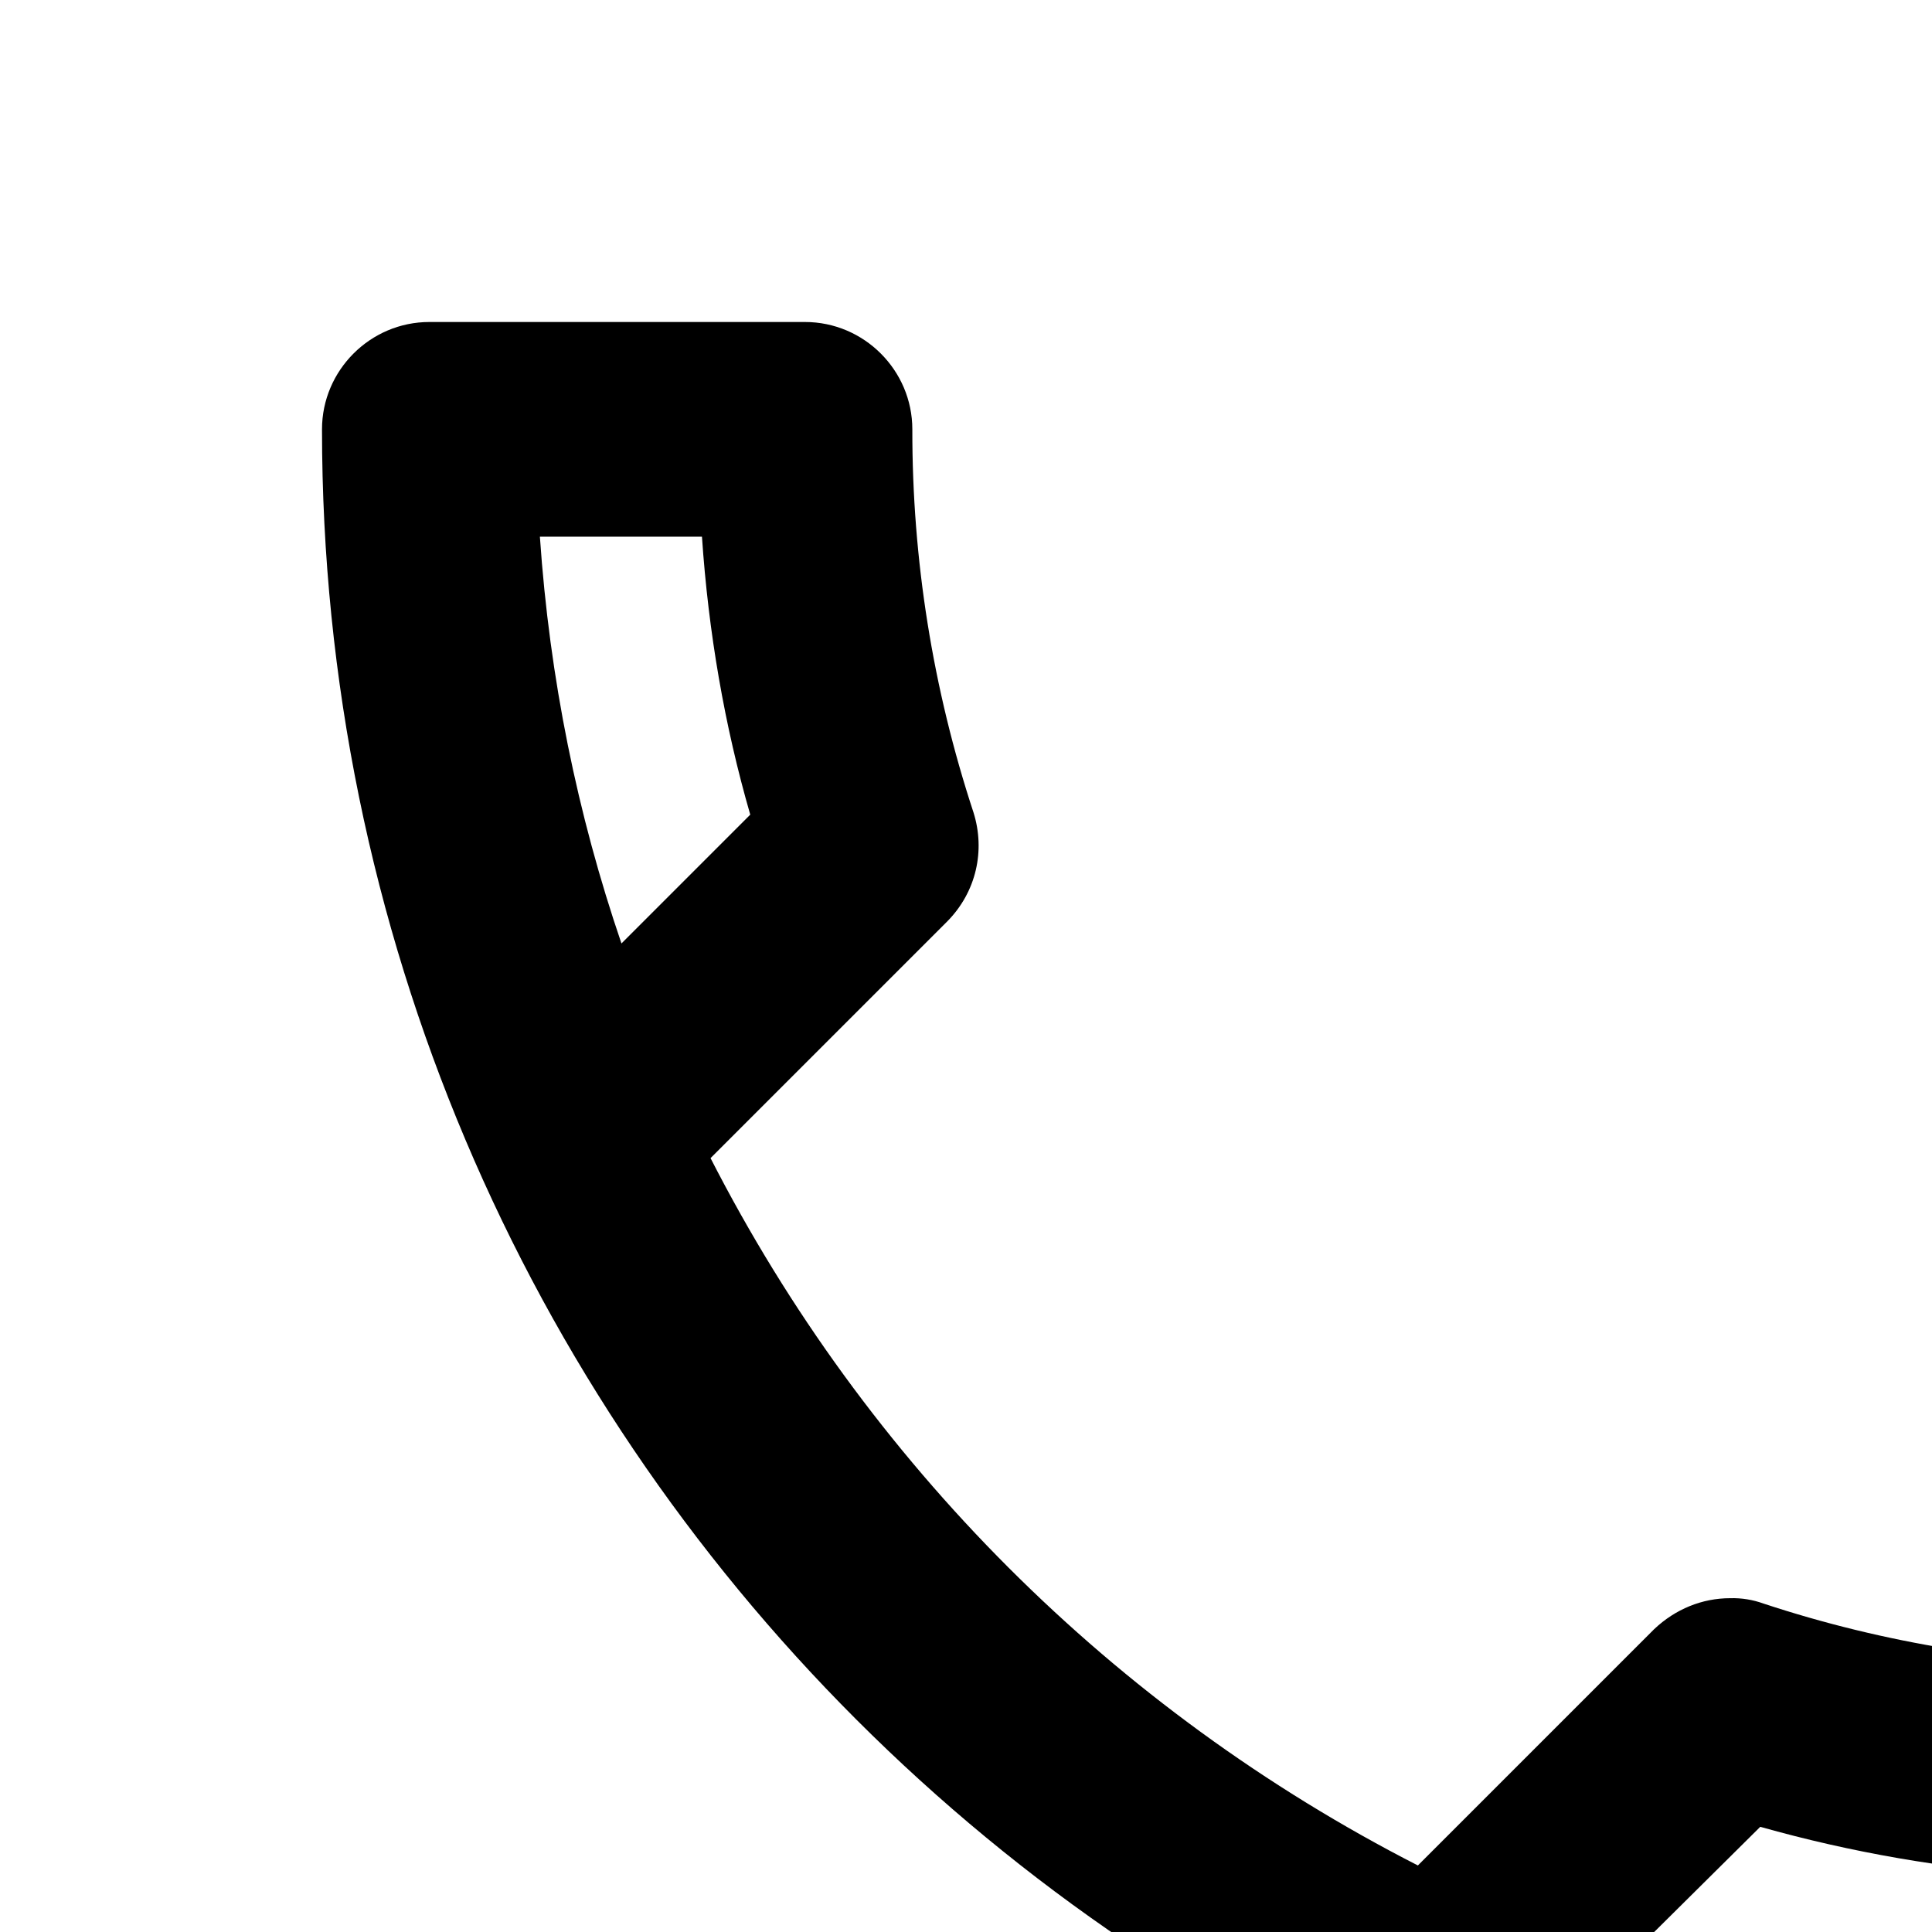
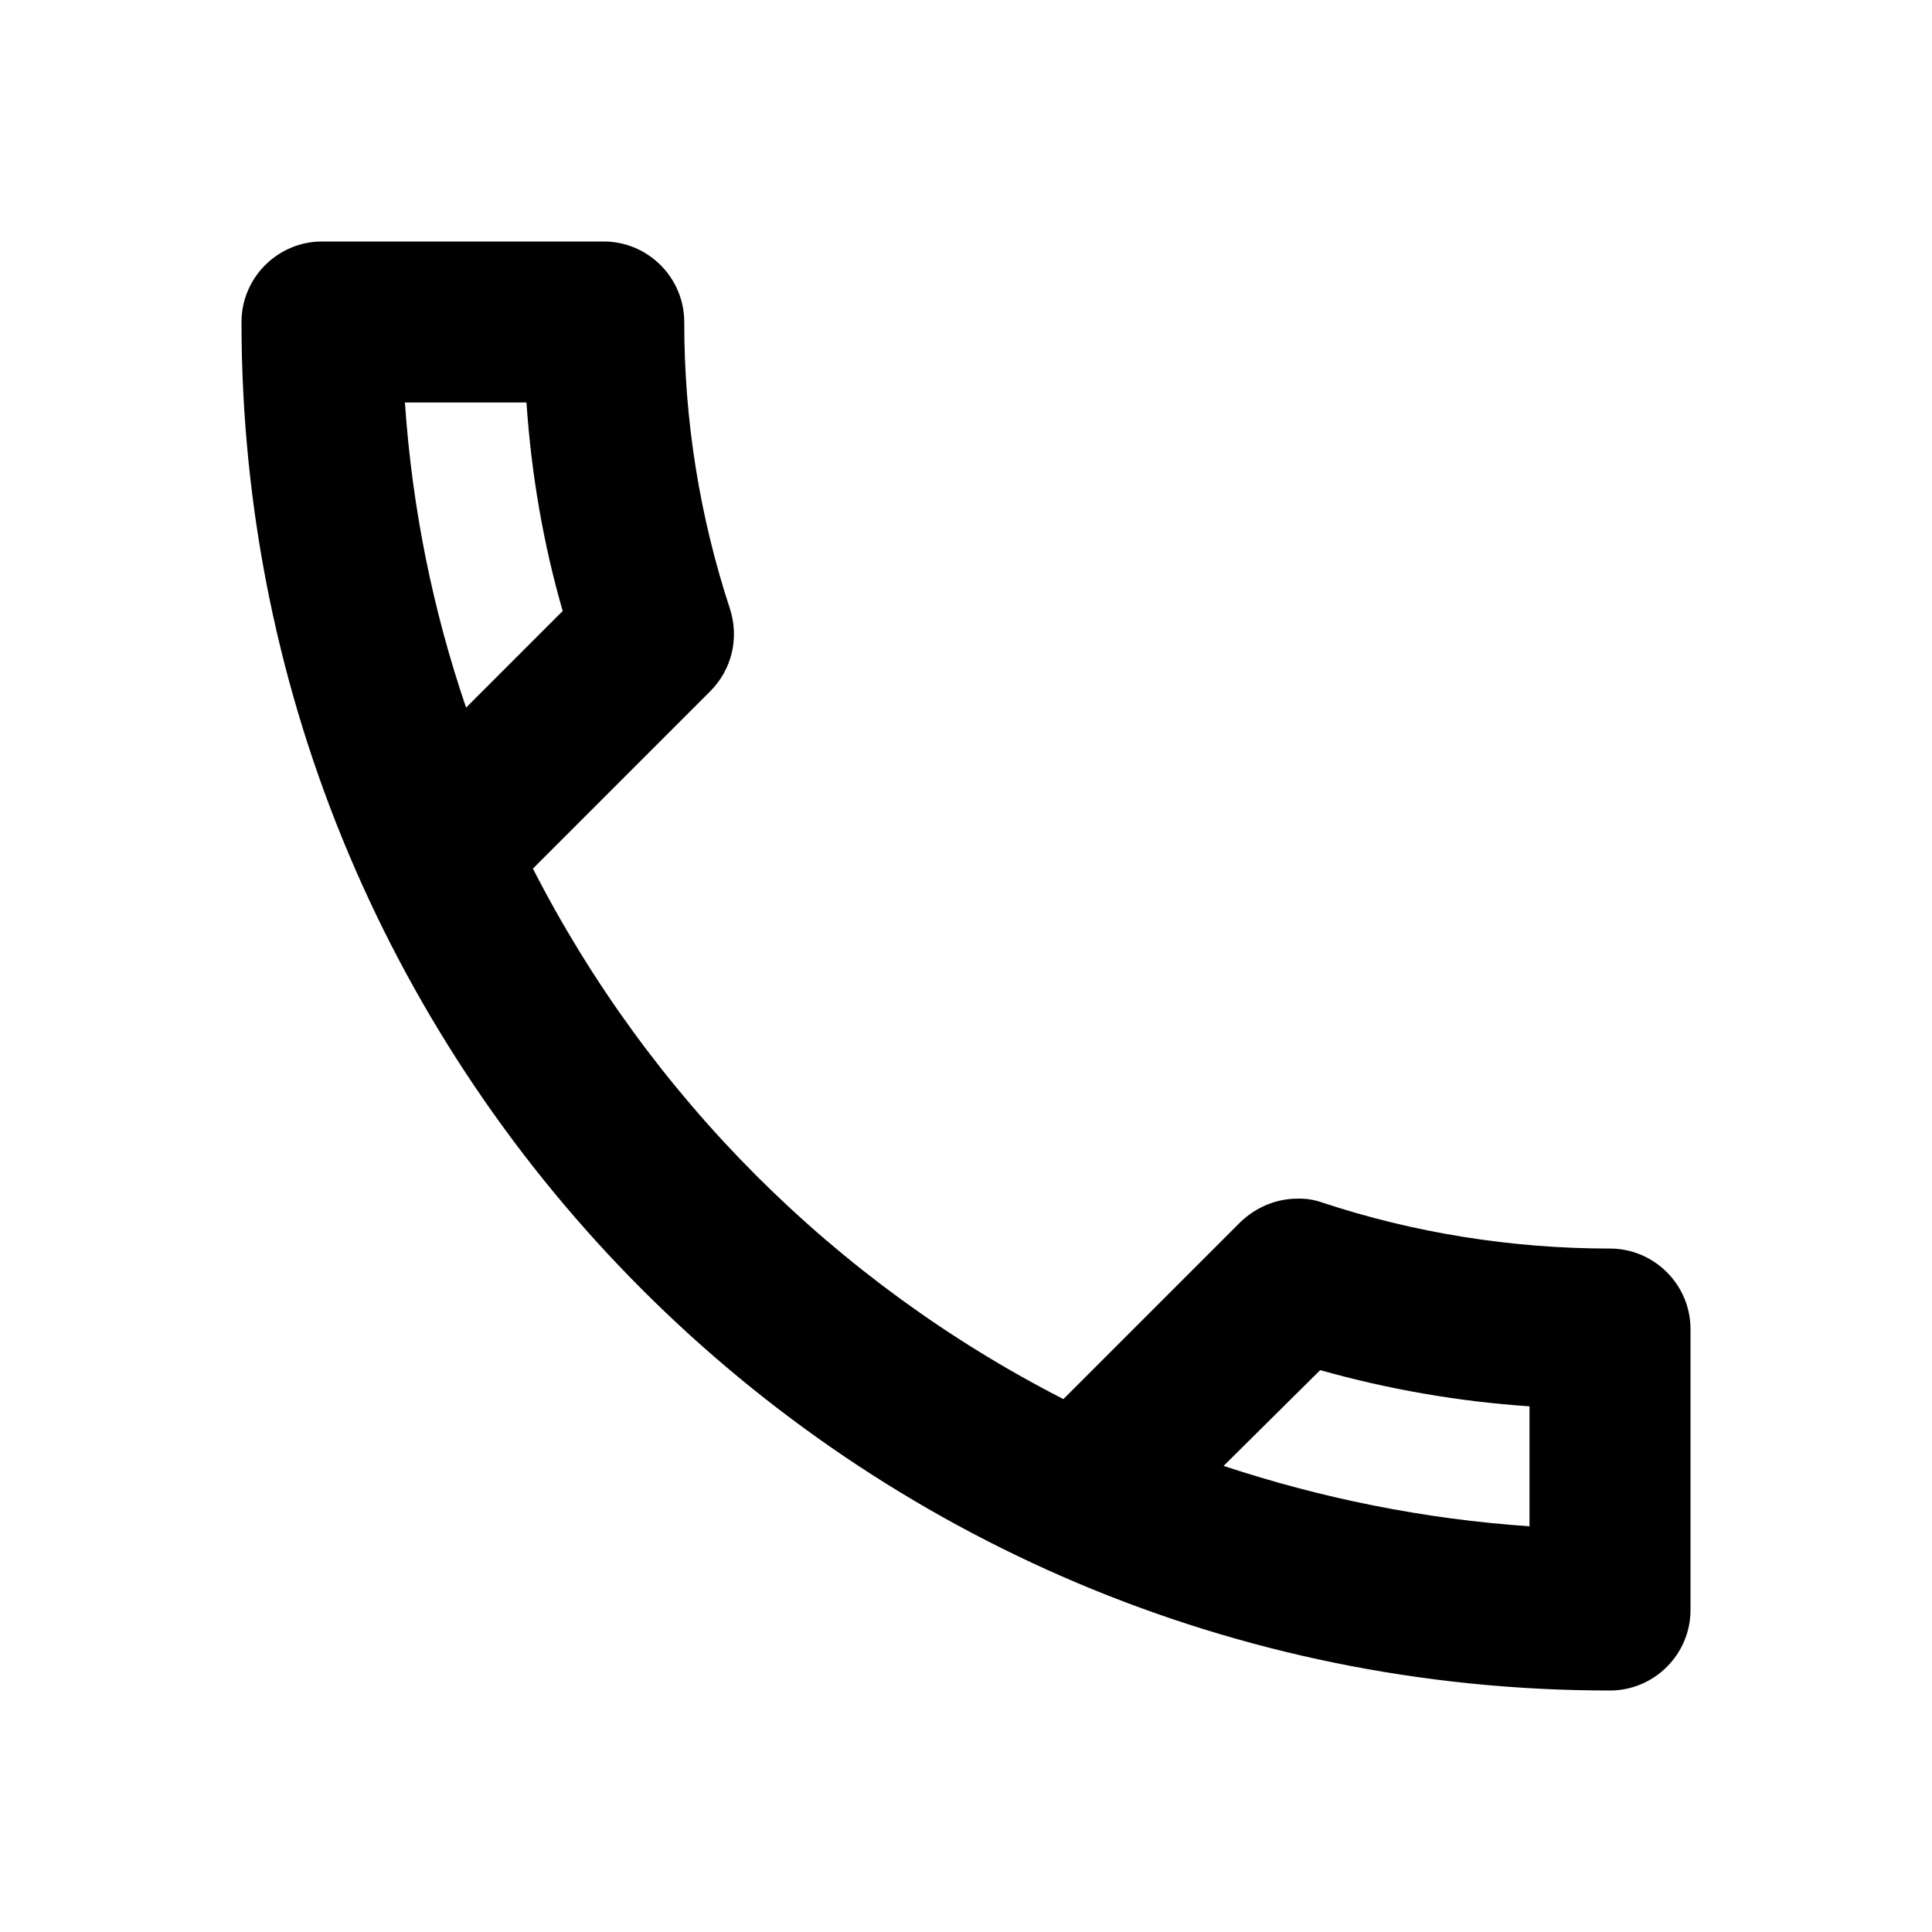
- <svg xmlns="http://www.w3.org/2000/svg" fill="none">
+ <svg xmlns="http://www.w3.org/2000/svg" viewBox="0 0 24 24" fill="none">
  <path d="M6.54 5c.06.89.21 1.76.45 2.59l-1.2 1.2c-.41-1.2-.67-2.47-.76-3.79h1.51zm9.86 12.02c.85.24 1.72.39 2.6.45v1.49c-1.32-.09-2.59-.35-3.8-.75l1.2-1.19zM7.5 3H4c-.55 0-1 .45-1 1 0 9.39 7.61 17 17 17 .55 0 1-.45 1-1v-3.49c0-.55-.45-1-1-1-1.24 0-2.45-.2-3.57-.57a.84.84 0 00-.31-.05c-.26 0-.51.1-.71.29l-2.2 2.2a15.149 15.149 0 01-6.59-6.59l2.2-2.2c.28-.28.36-.67.25-1.02A11.36 11.36 0 018.5 4c0-.55-.45-1-1-1z" fill="currentColor" />
</svg>
